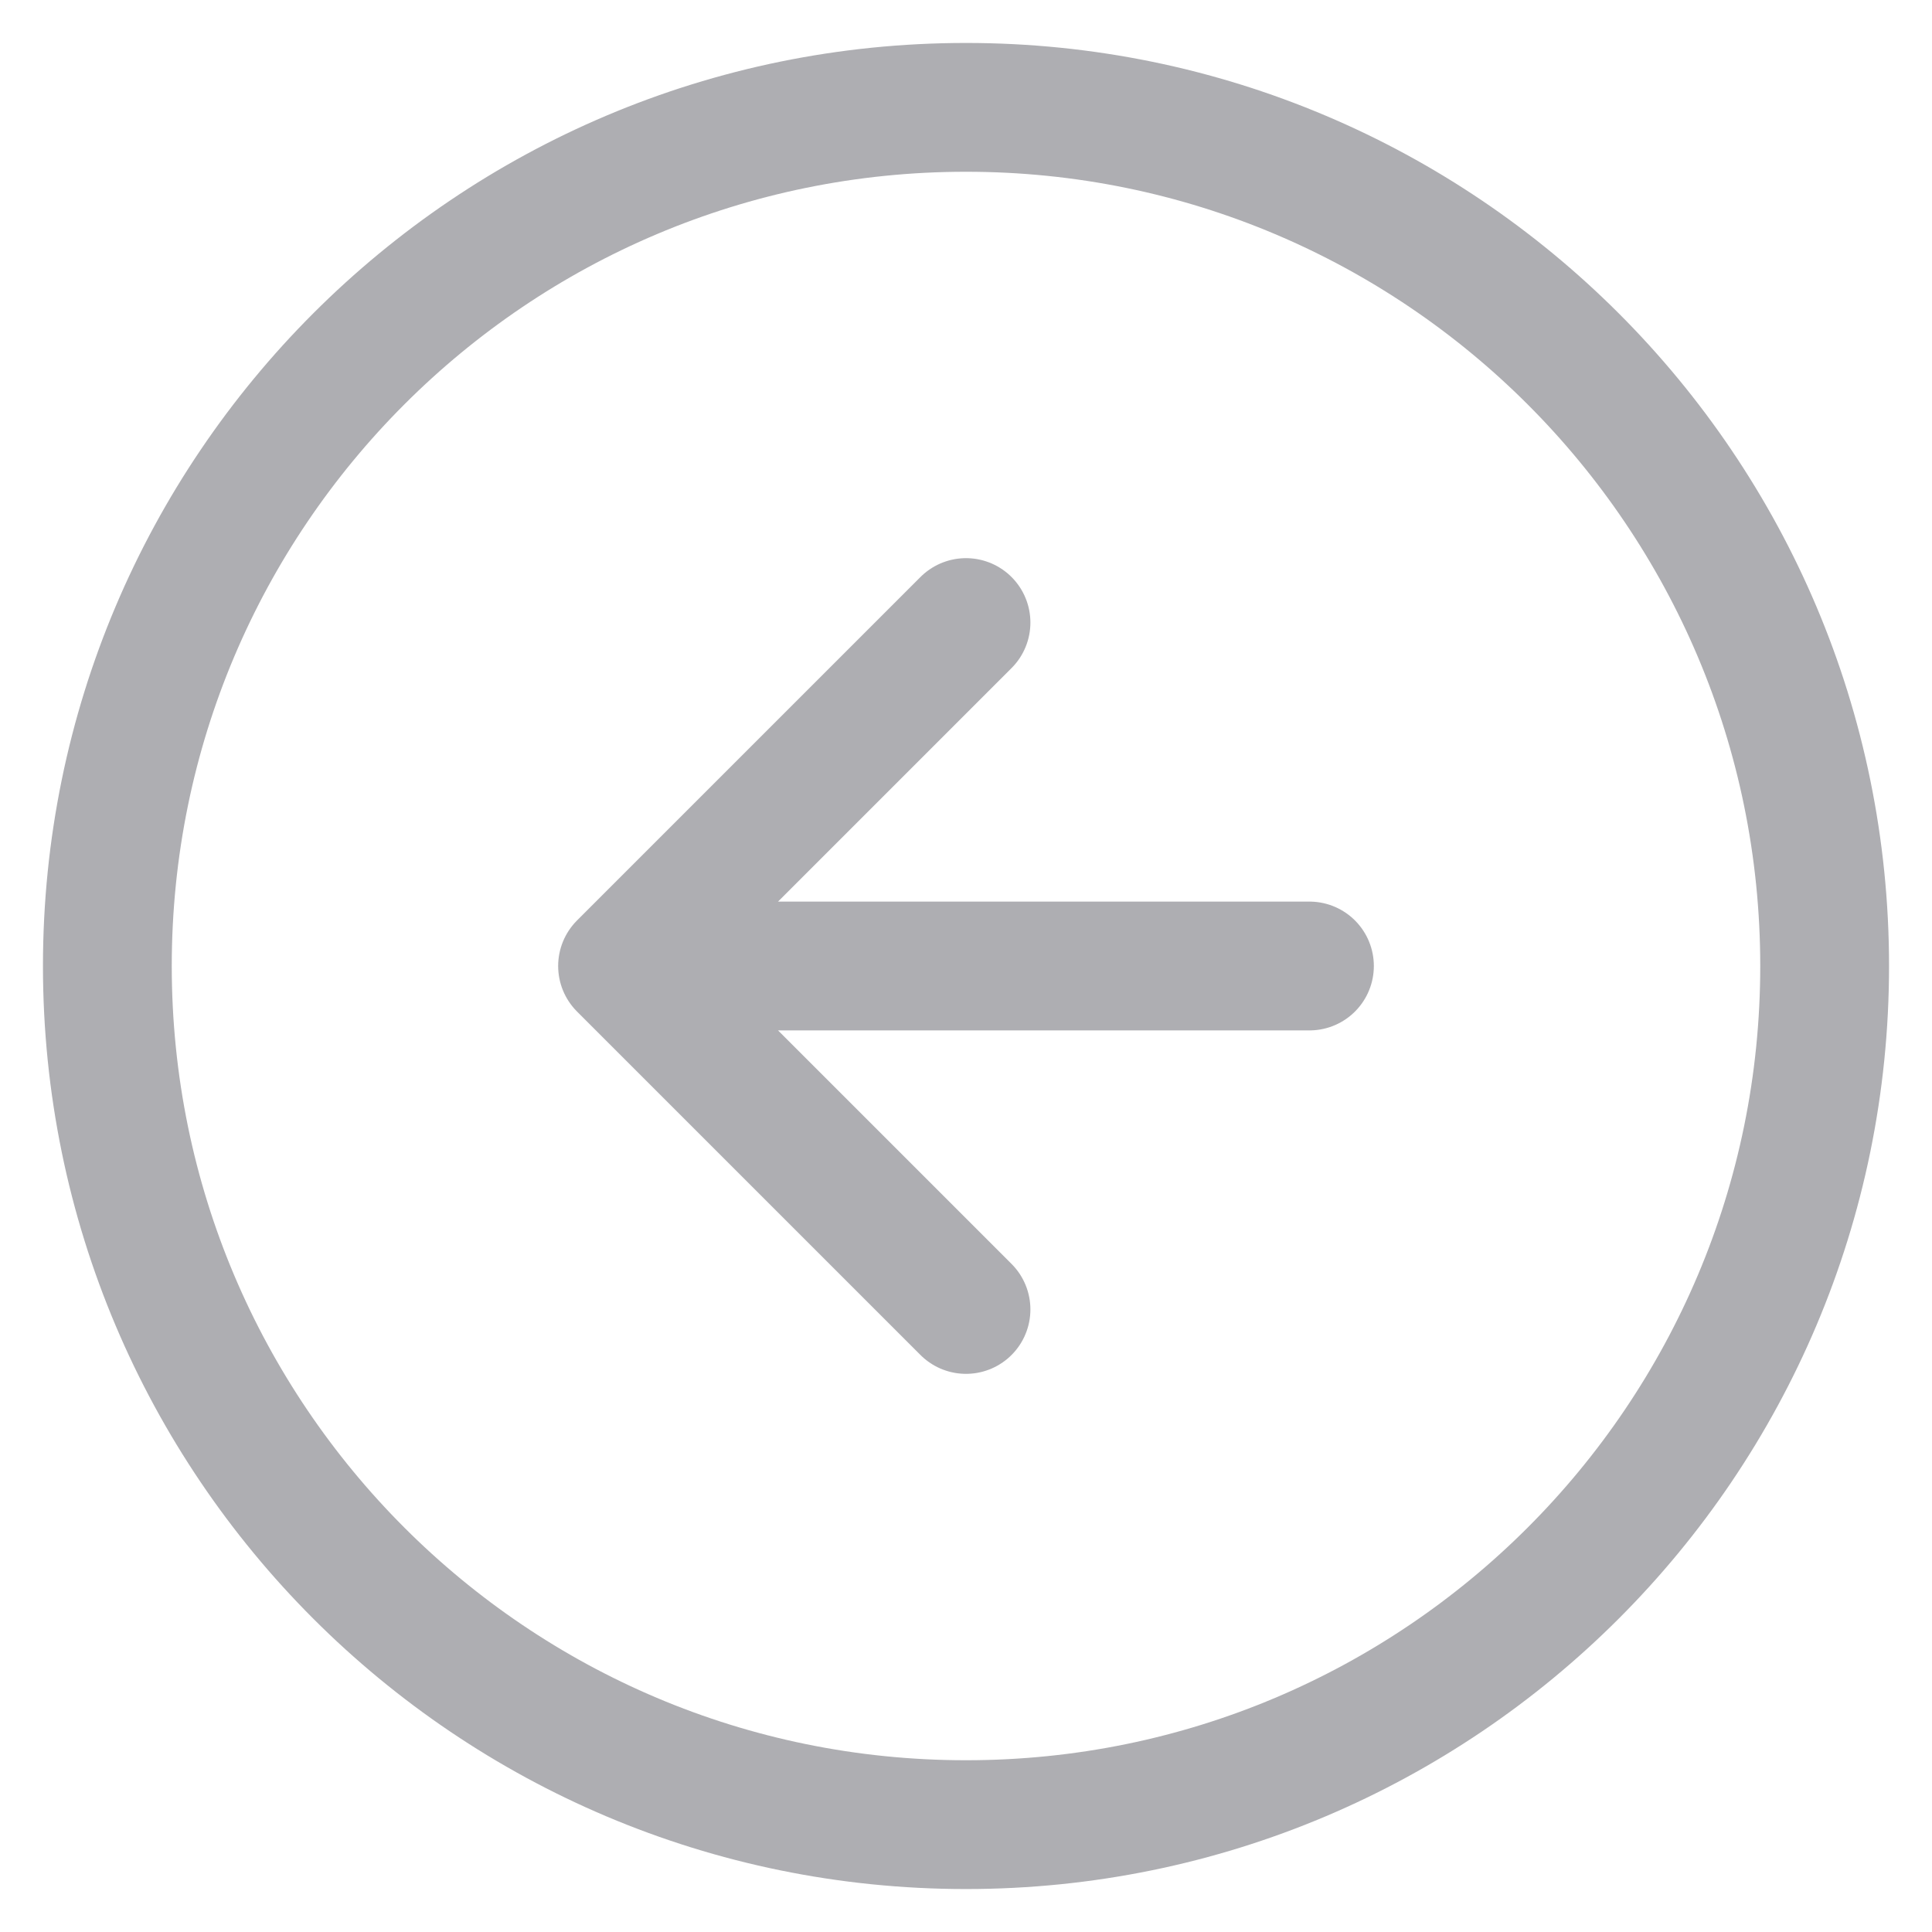
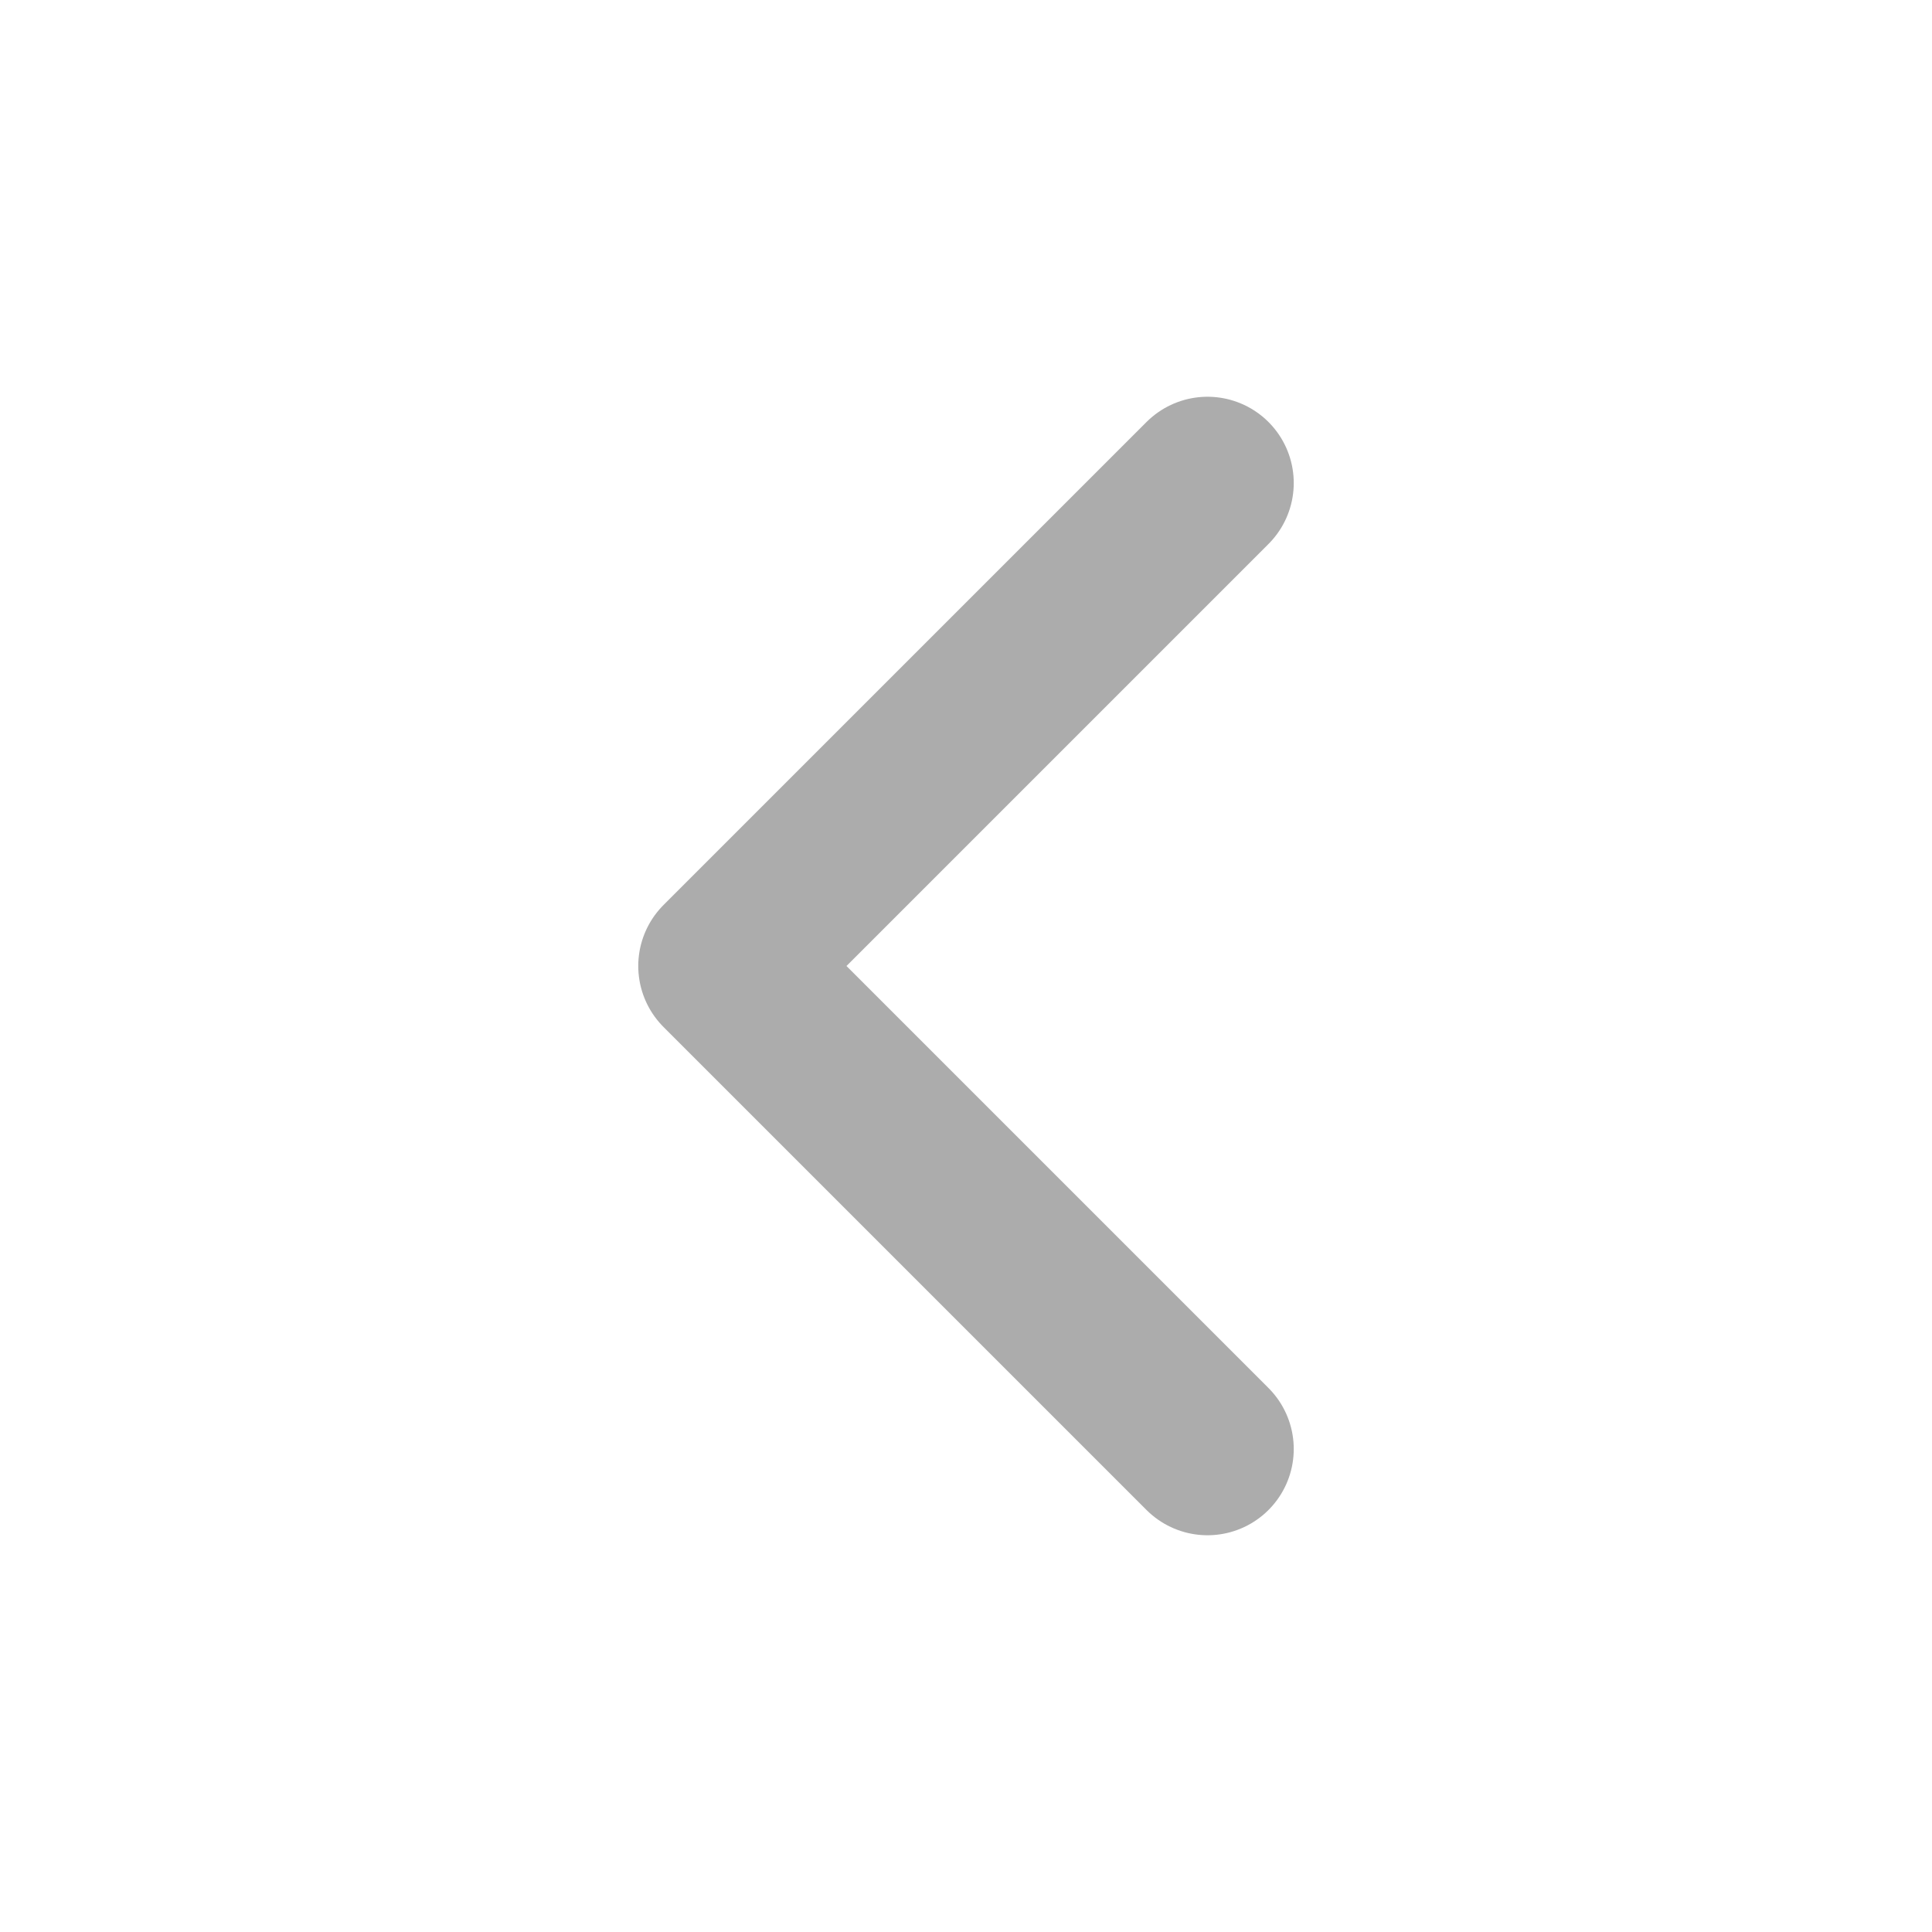
- <svg xmlns="http://www.w3.org/2000/svg" width="30" height="30" viewBox="0 0 30 30" fill="none">
-   <path d="M15 9.667L9.667 15M9.667 15L15 20.333M9.667 15H20.333M28.333 15C28.333 22.364 22.364 28.333 15 28.333C7.636 28.333 1.667 22.364 1.667 15C1.667 7.636 7.636 1.667 15 1.667C22.364 1.667 28.333 7.636 28.333 15Z" stroke="#AEAEB2" stroke-width="2" stroke-linecap="round" stroke-linejoin="round" />
+ <svg xmlns="http://www.w3.org/2000/svg" width="28" height="28" viewBox="0 0 28 28" fill="none">
+   <path d="M17.5 21L10.5 14L17.5 7" stroke="#ACACAC" stroke-width="2.5" stroke-linecap="round" stroke-linejoin="round" />
</svg>
